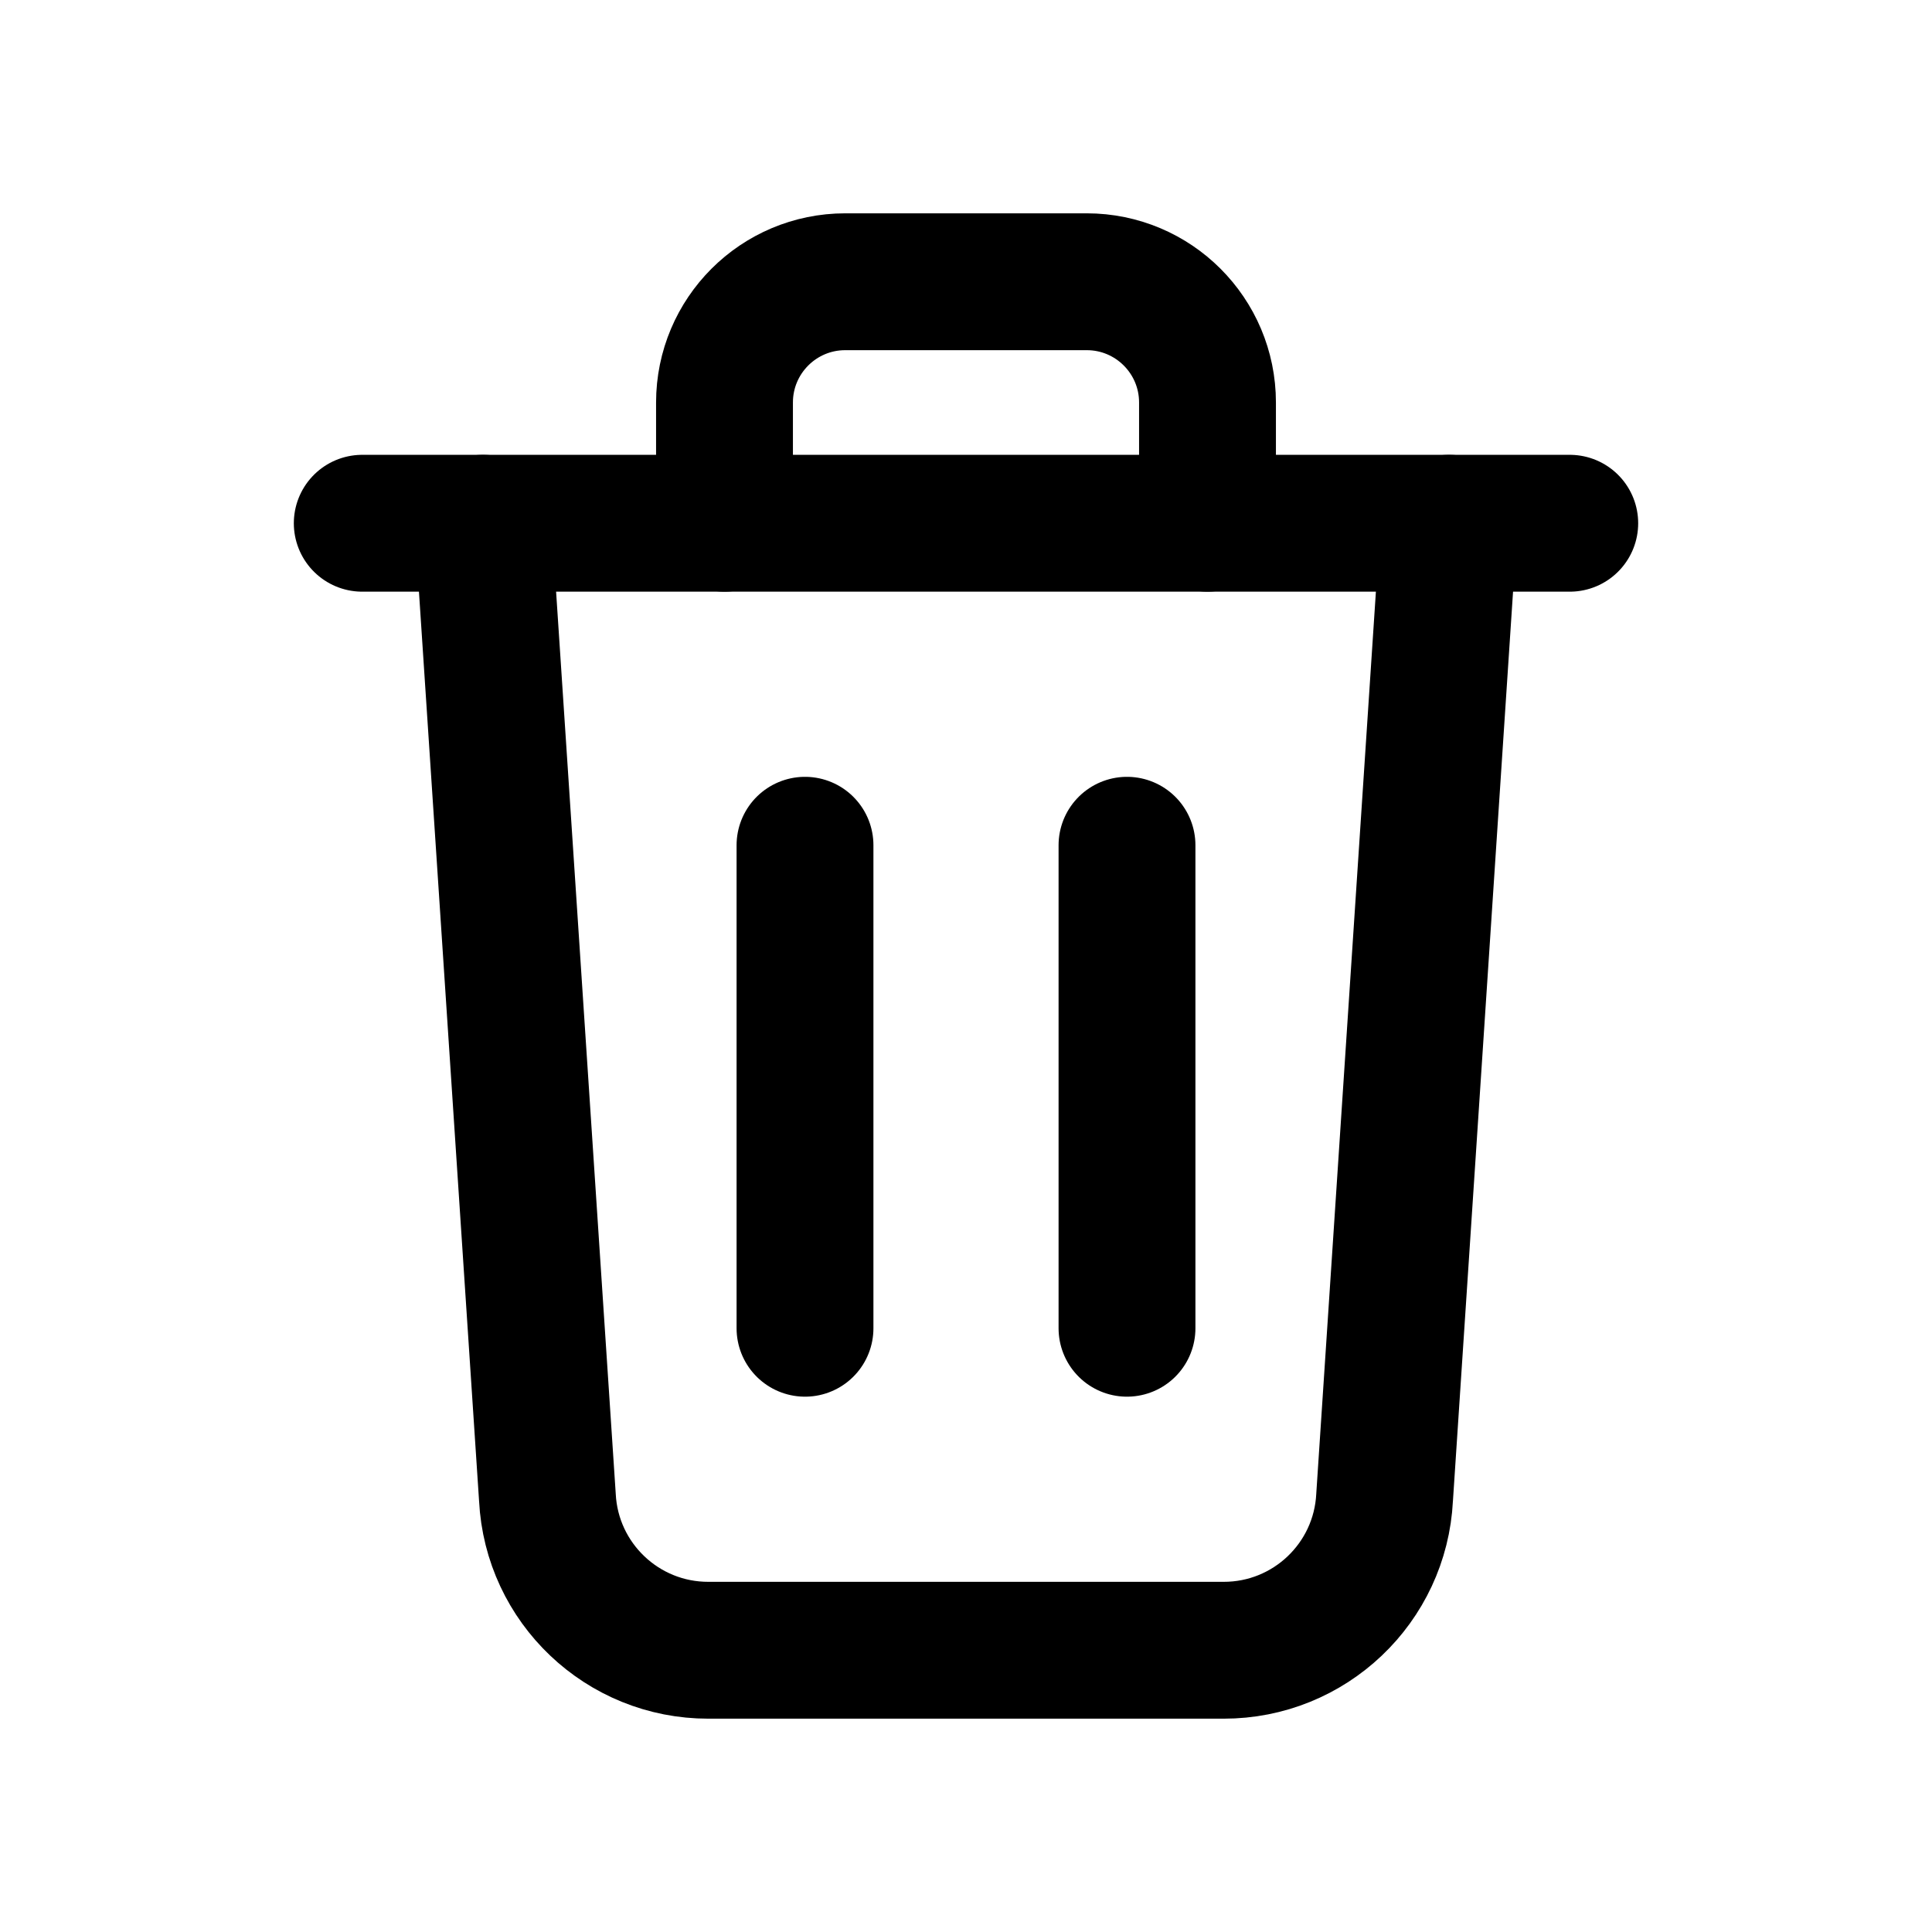
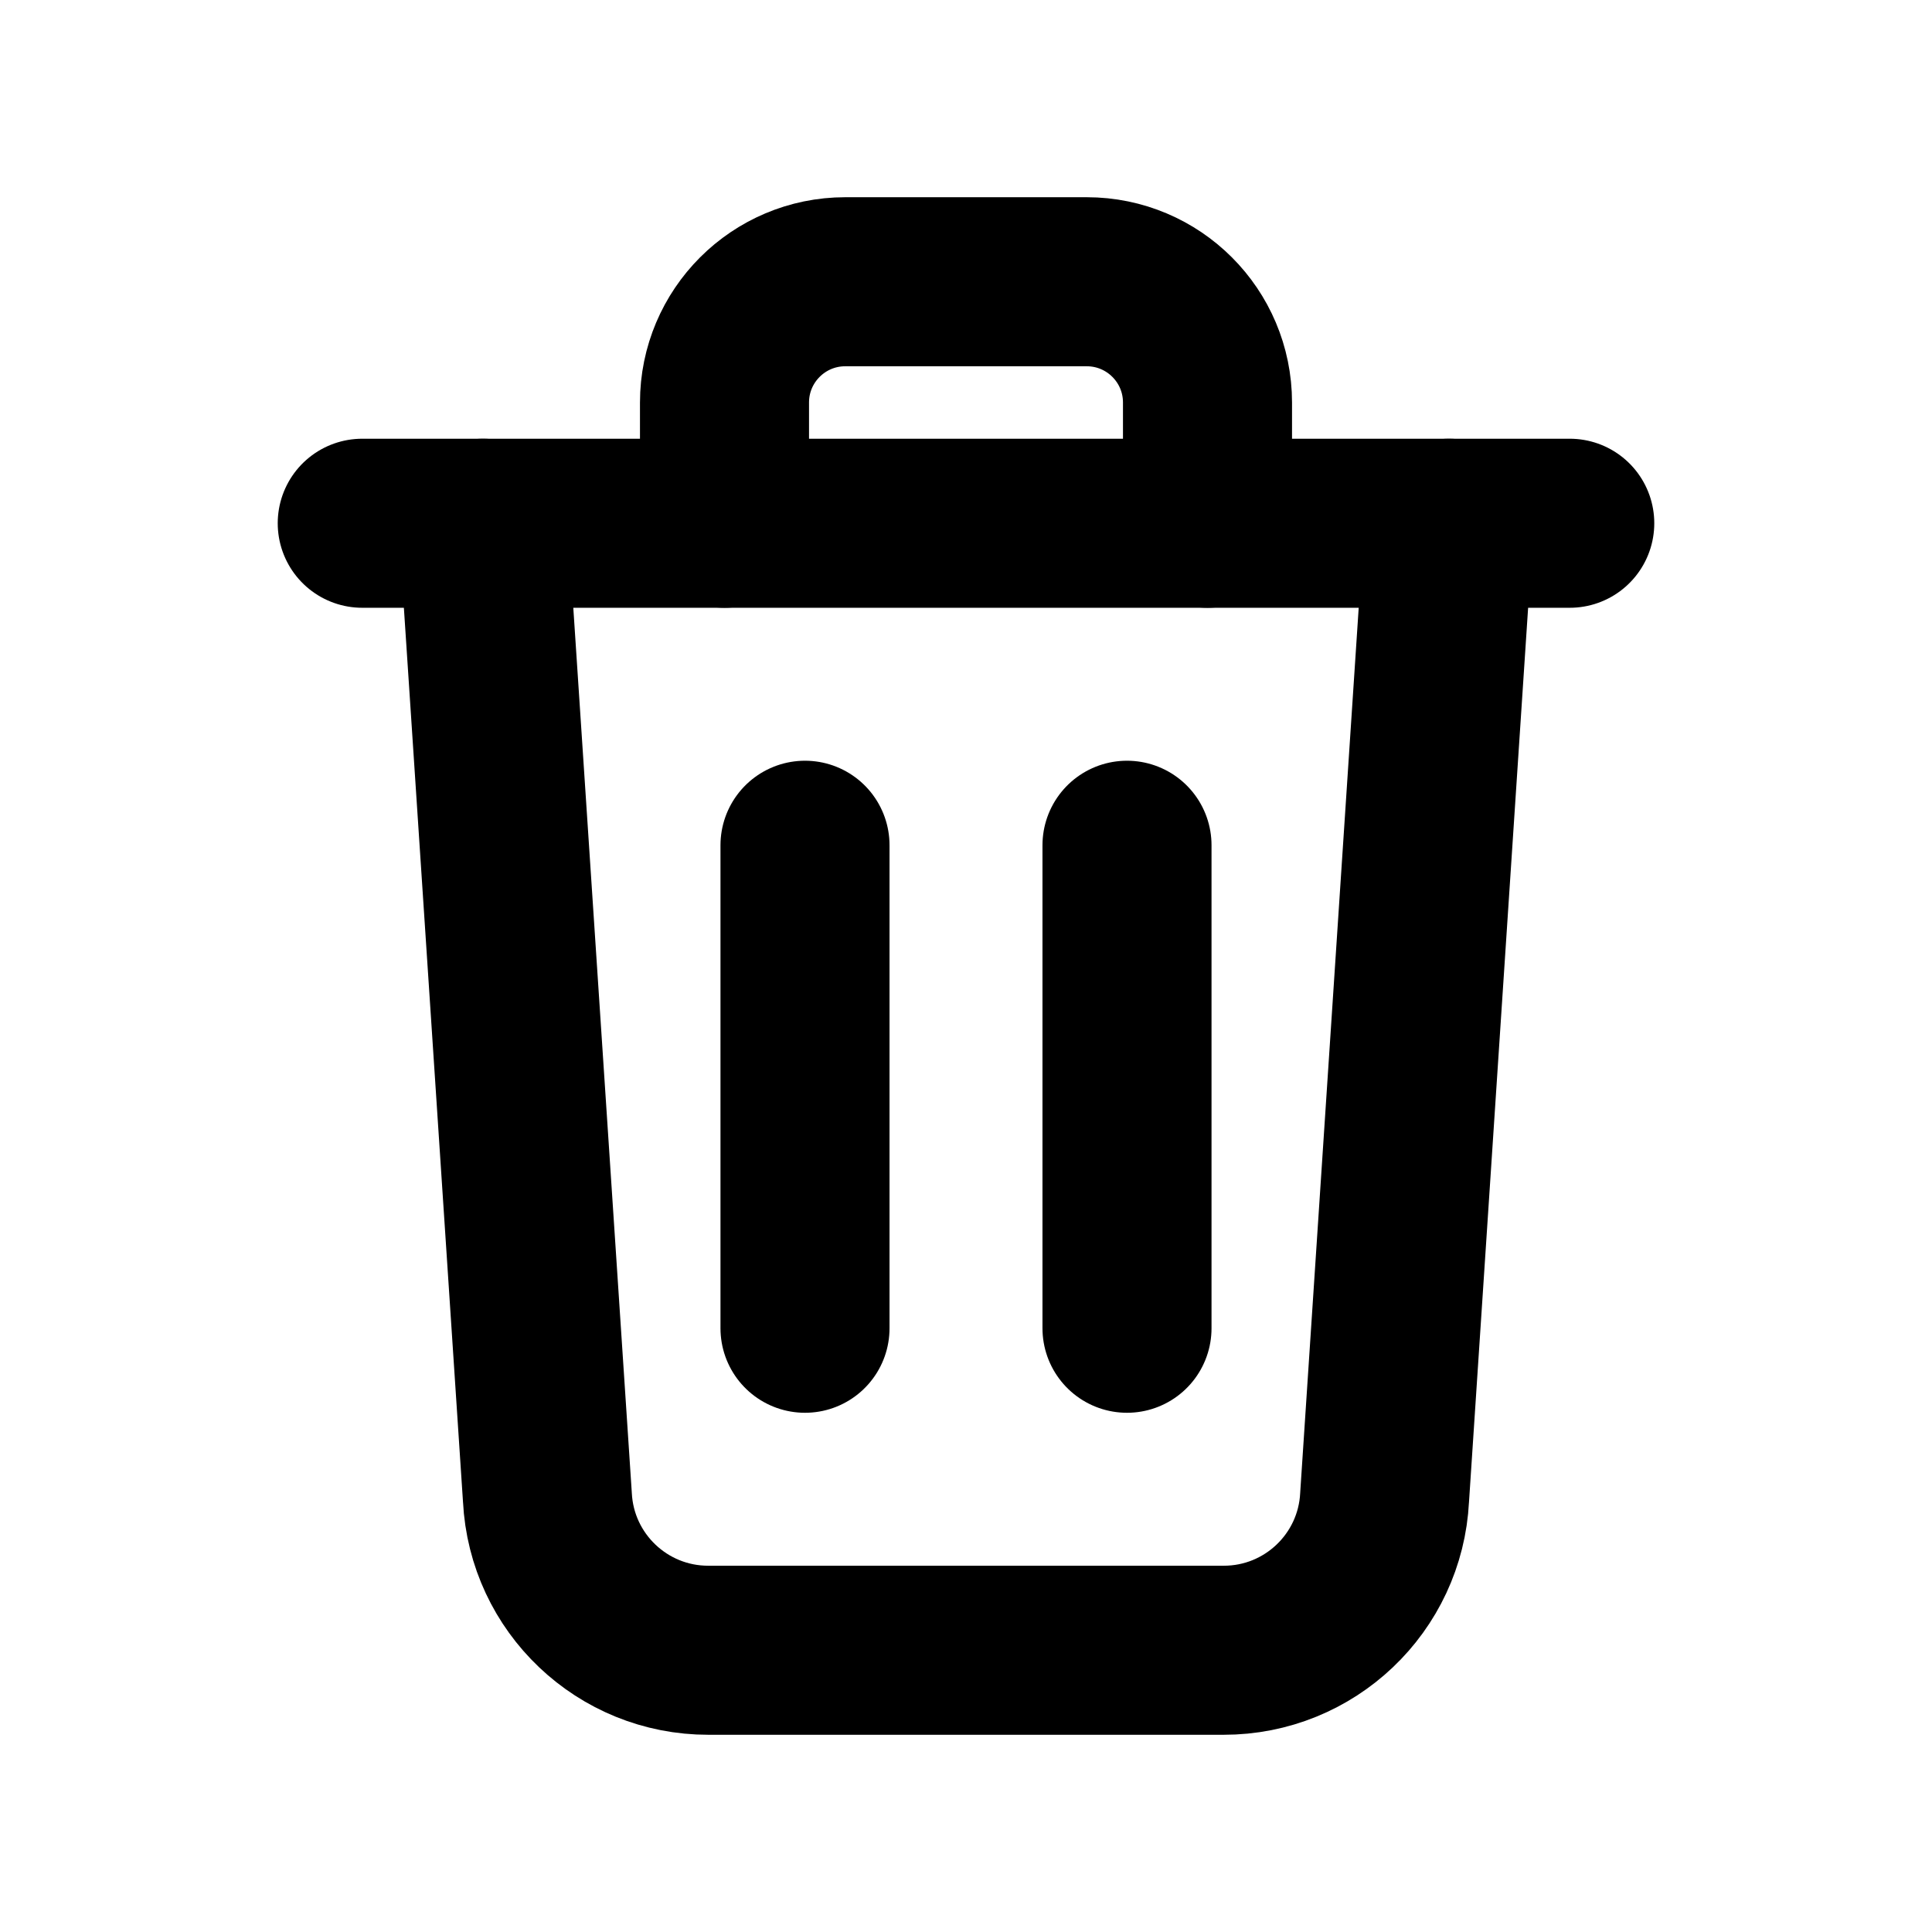
- <svg xmlns="http://www.w3.org/2000/svg" viewBox="0 0 24 24" fill="none" stroke="#000" stroke-width="1.7" stroke-linecap="round" stroke-linejoin="round">
+ <svg xmlns="http://www.w3.org/2000/svg" viewBox="0 0 24 24" fill="none" stroke="#000" stroke-width="2.1" stroke-linecap="round" stroke-linejoin="round">
  <path d="M4.5 6.5h15" />
  <path d="M9 6.5V5a1.5 1.5 0 0 1 1.5-1.5h3A1.5 1.5 0 0 1 15 5v1.5" />
  <path d="M6 6.5l.8 12.1a2 2 0 0 0 2 1.9h6.4a2 2 0 0 0 2-1.9L18 6.5" />
  <path d="M10 10.5v6M14 10.5v6" />
</svg>
